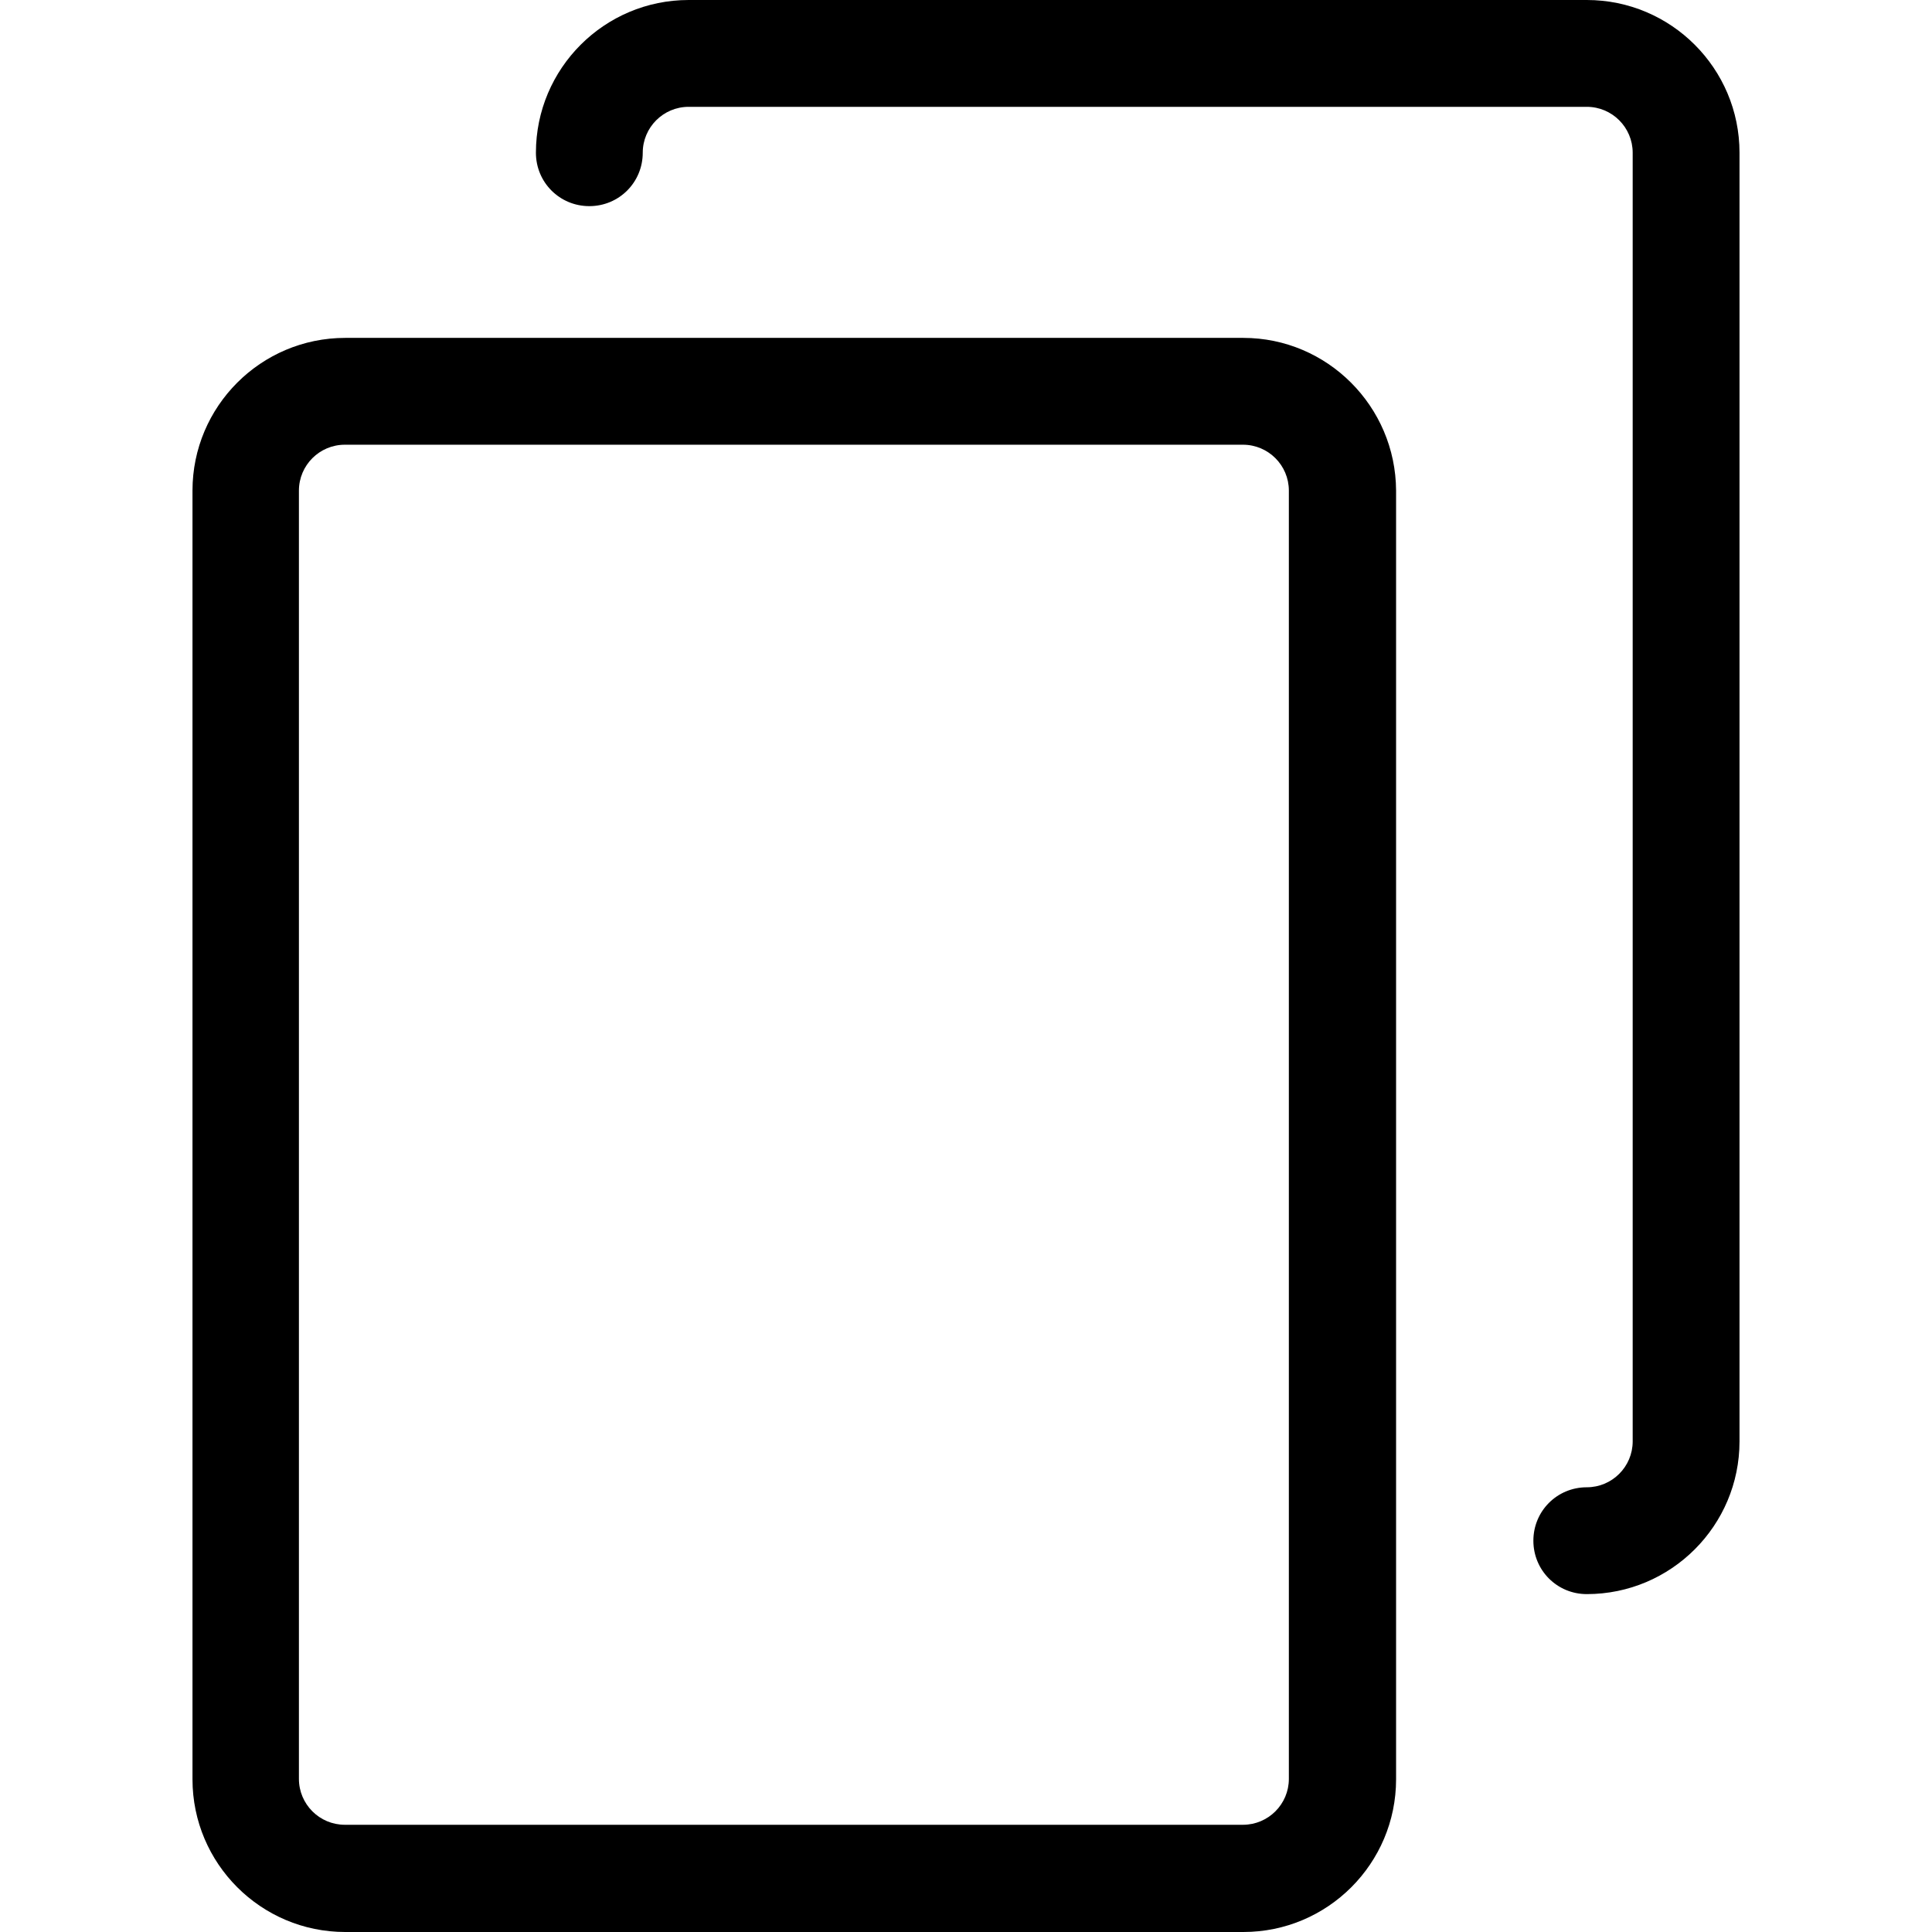
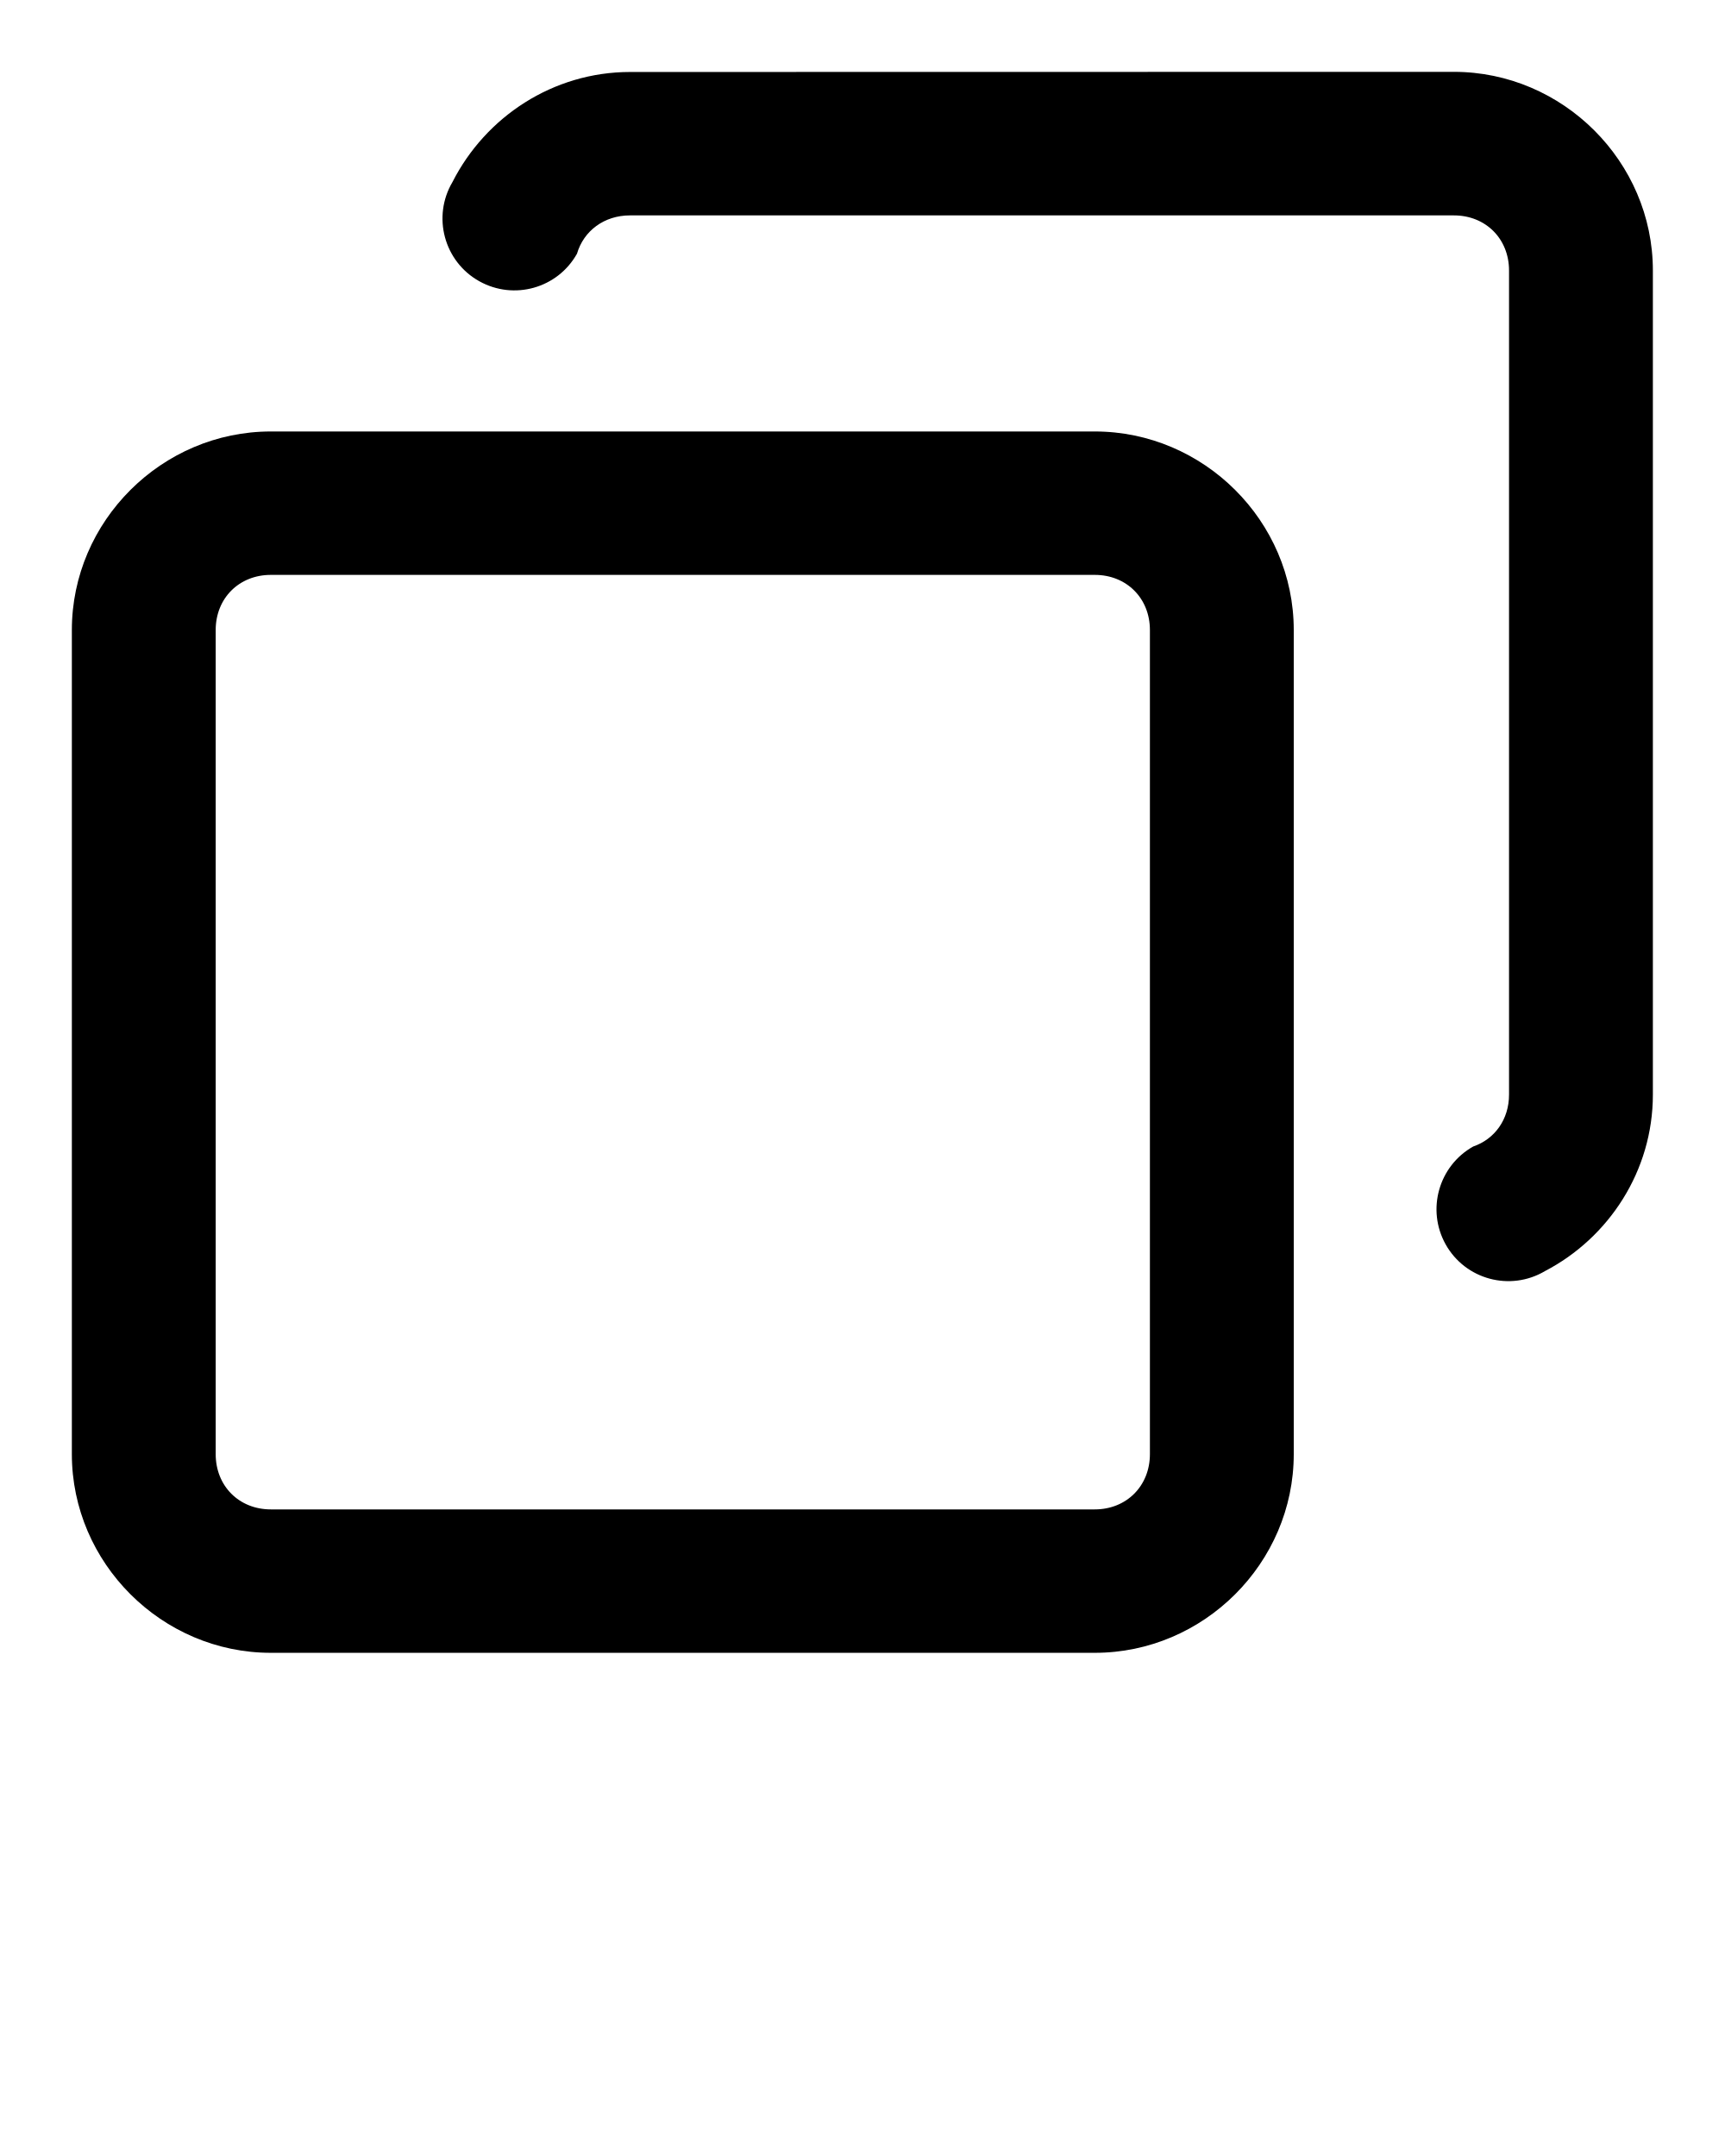
- <svg xmlns="http://www.w3.org/2000/svg" fill="#000000" height="800px" width="800px" version="1.1" id="Capa_1" viewBox="0 0 488.3 488.3" xml:space="preserve">
-   <g>
-     <g>
-       <path d="M314.25,85.4h-227c-21.3,0-38.6,17.3-38.6,38.6v325.7c0,21.3,17.3,38.6,38.6,38.6h227c21.3,0,38.6-17.3,38.6-38.6V124    C352.75,102.7,335.45,85.4,314.25,85.4z M325.75,449.6c0,6.4-5.2,11.6-11.6,11.6h-227c-6.4,0-11.6-5.2-11.6-11.6V124    c0-6.4,5.2-11.6,11.6-11.6h227c6.4,0,11.6,5.2,11.6,11.6V449.6z" />
-       <path d="M401.05,0h-227c-21.3,0-38.6,17.3-38.6,38.6c0,7.5,6,13.5,13.5,13.5s13.5-6,13.5-13.5c0-6.4,5.2-11.6,11.6-11.6h227    c6.4,0,11.6,5.2,11.6,11.6v325.7c0,6.4-5.2,11.6-11.6,11.6c-7.5,0-13.5,6-13.5,13.5s6,13.5,13.5,13.5c21.3,0,38.6-17.3,38.6-38.6    V38.6C439.65,17.3,422.35,0,401.05,0z" />
-     </g>
+ <svg xmlns="http://www.w3.org/2000/svg" version="1.1" viewBox="0 0 12.7 15.875">
+   <g style="">
+     <path d="m4.639 0.53c-0.568 0-1.064 0.331-1.307 0.809-0.152 0.256-0.063 0.587 0.197 0.732 0.255 0.142 0.576 0.052 0.719-0.203 0.049-0.168 0.2-0.282 0.39-0.282h6.066c0.234 0 0.406 0.172 0.406 0.406v6.068c0 0.183-0.106 0.328-0.264 0.382-0.254 0.143-0.345 0.465-0.203 0.72 0.145 0.26 0.476 0.349 0.732 0.197 0.47-0.245 0.794-0.738 0.794-1.299v-6.068c0-0.802-0.663-1.463-1.465-1.463zm-2.645 2.647c-0.802 0-1.465 0.66-1.465 1.462v6.068c0 0.802 0.663 1.463 1.465 1.463h6.066c0.802 0 1.465-0.661 1.465-1.463v-6.068c0-0.802-0.663-1.462-1.465-1.462zm0 1.056h6.066c0.234 0 0.406 0.172 0.406 0.406v6.068c0 0.234-0.172 0.407-0.406 0.407h-6.066c-0.234 0-0.406-0.172-0.406-0.407v-6.068c0-0.234 0.172-0.406 0.406-0.406z" color="#000000" color-rendering="auto" dominant-baseline="auto" image-rendering="auto" shape-rendering="auto" solid-color="#000000" style="font-feature-settings:normal;font-variant-alternates:normal;font-variant-caps:normal;font-variant-ligatures:normal;font-variant-numeric:normal;font-variant-position:normal;isolation:auto;mix-blend-mode:normal;paint-order:normal;shape-padding:0;text-decoration-color:#000000;text-decoration-line:none;text-decoration-style:solid;text-indent:0;text-orientation:mixed;text-transform:none;white-space:normal" />
  </g>
+   <text y="27.7" fill="#000000" font-family="'Helvetica Neue', Helvetica, Arial-Unicode, Arial, Sans-serif" font-size="5px" font-weight="bold">Created by Ranah Pixel Studio</text>
+   <text y="32.7" fill="#000000" font-family="'Helvetica Neue', Helvetica, Arial-Unicode, Arial, Sans-serif" font-size="5px" font-weight="bold">from the Noun Project</text>
</svg>
